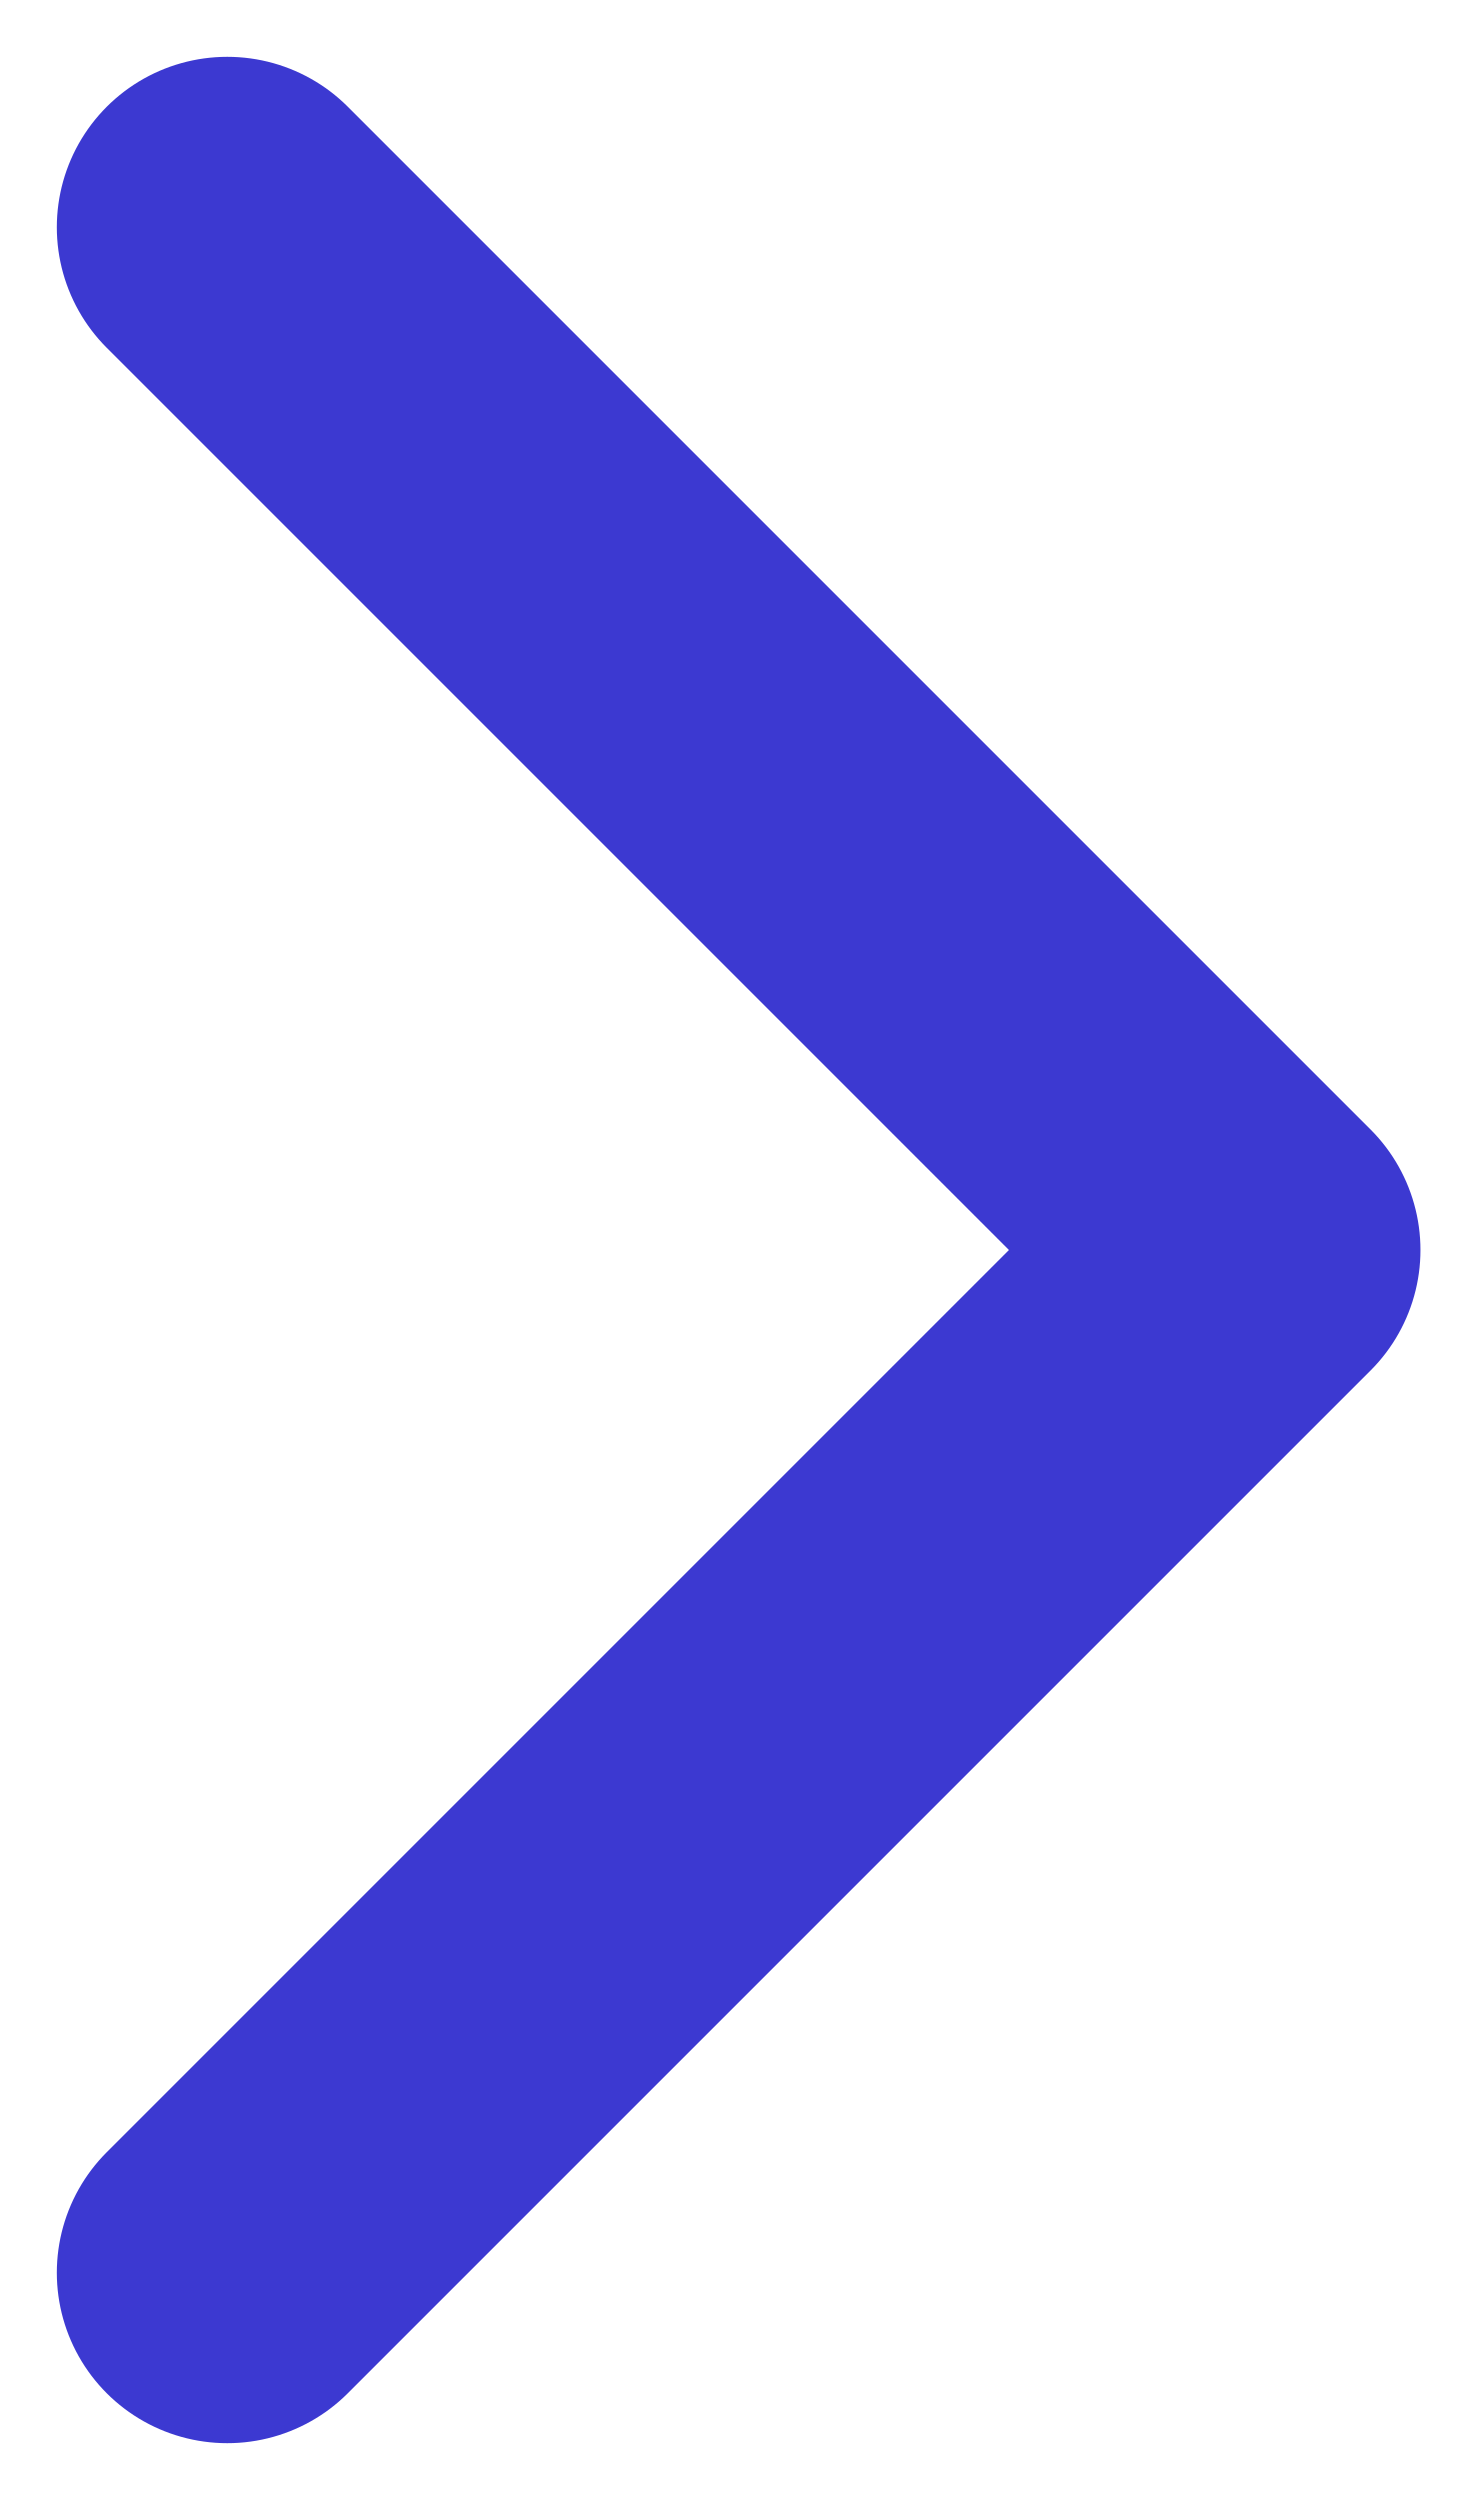
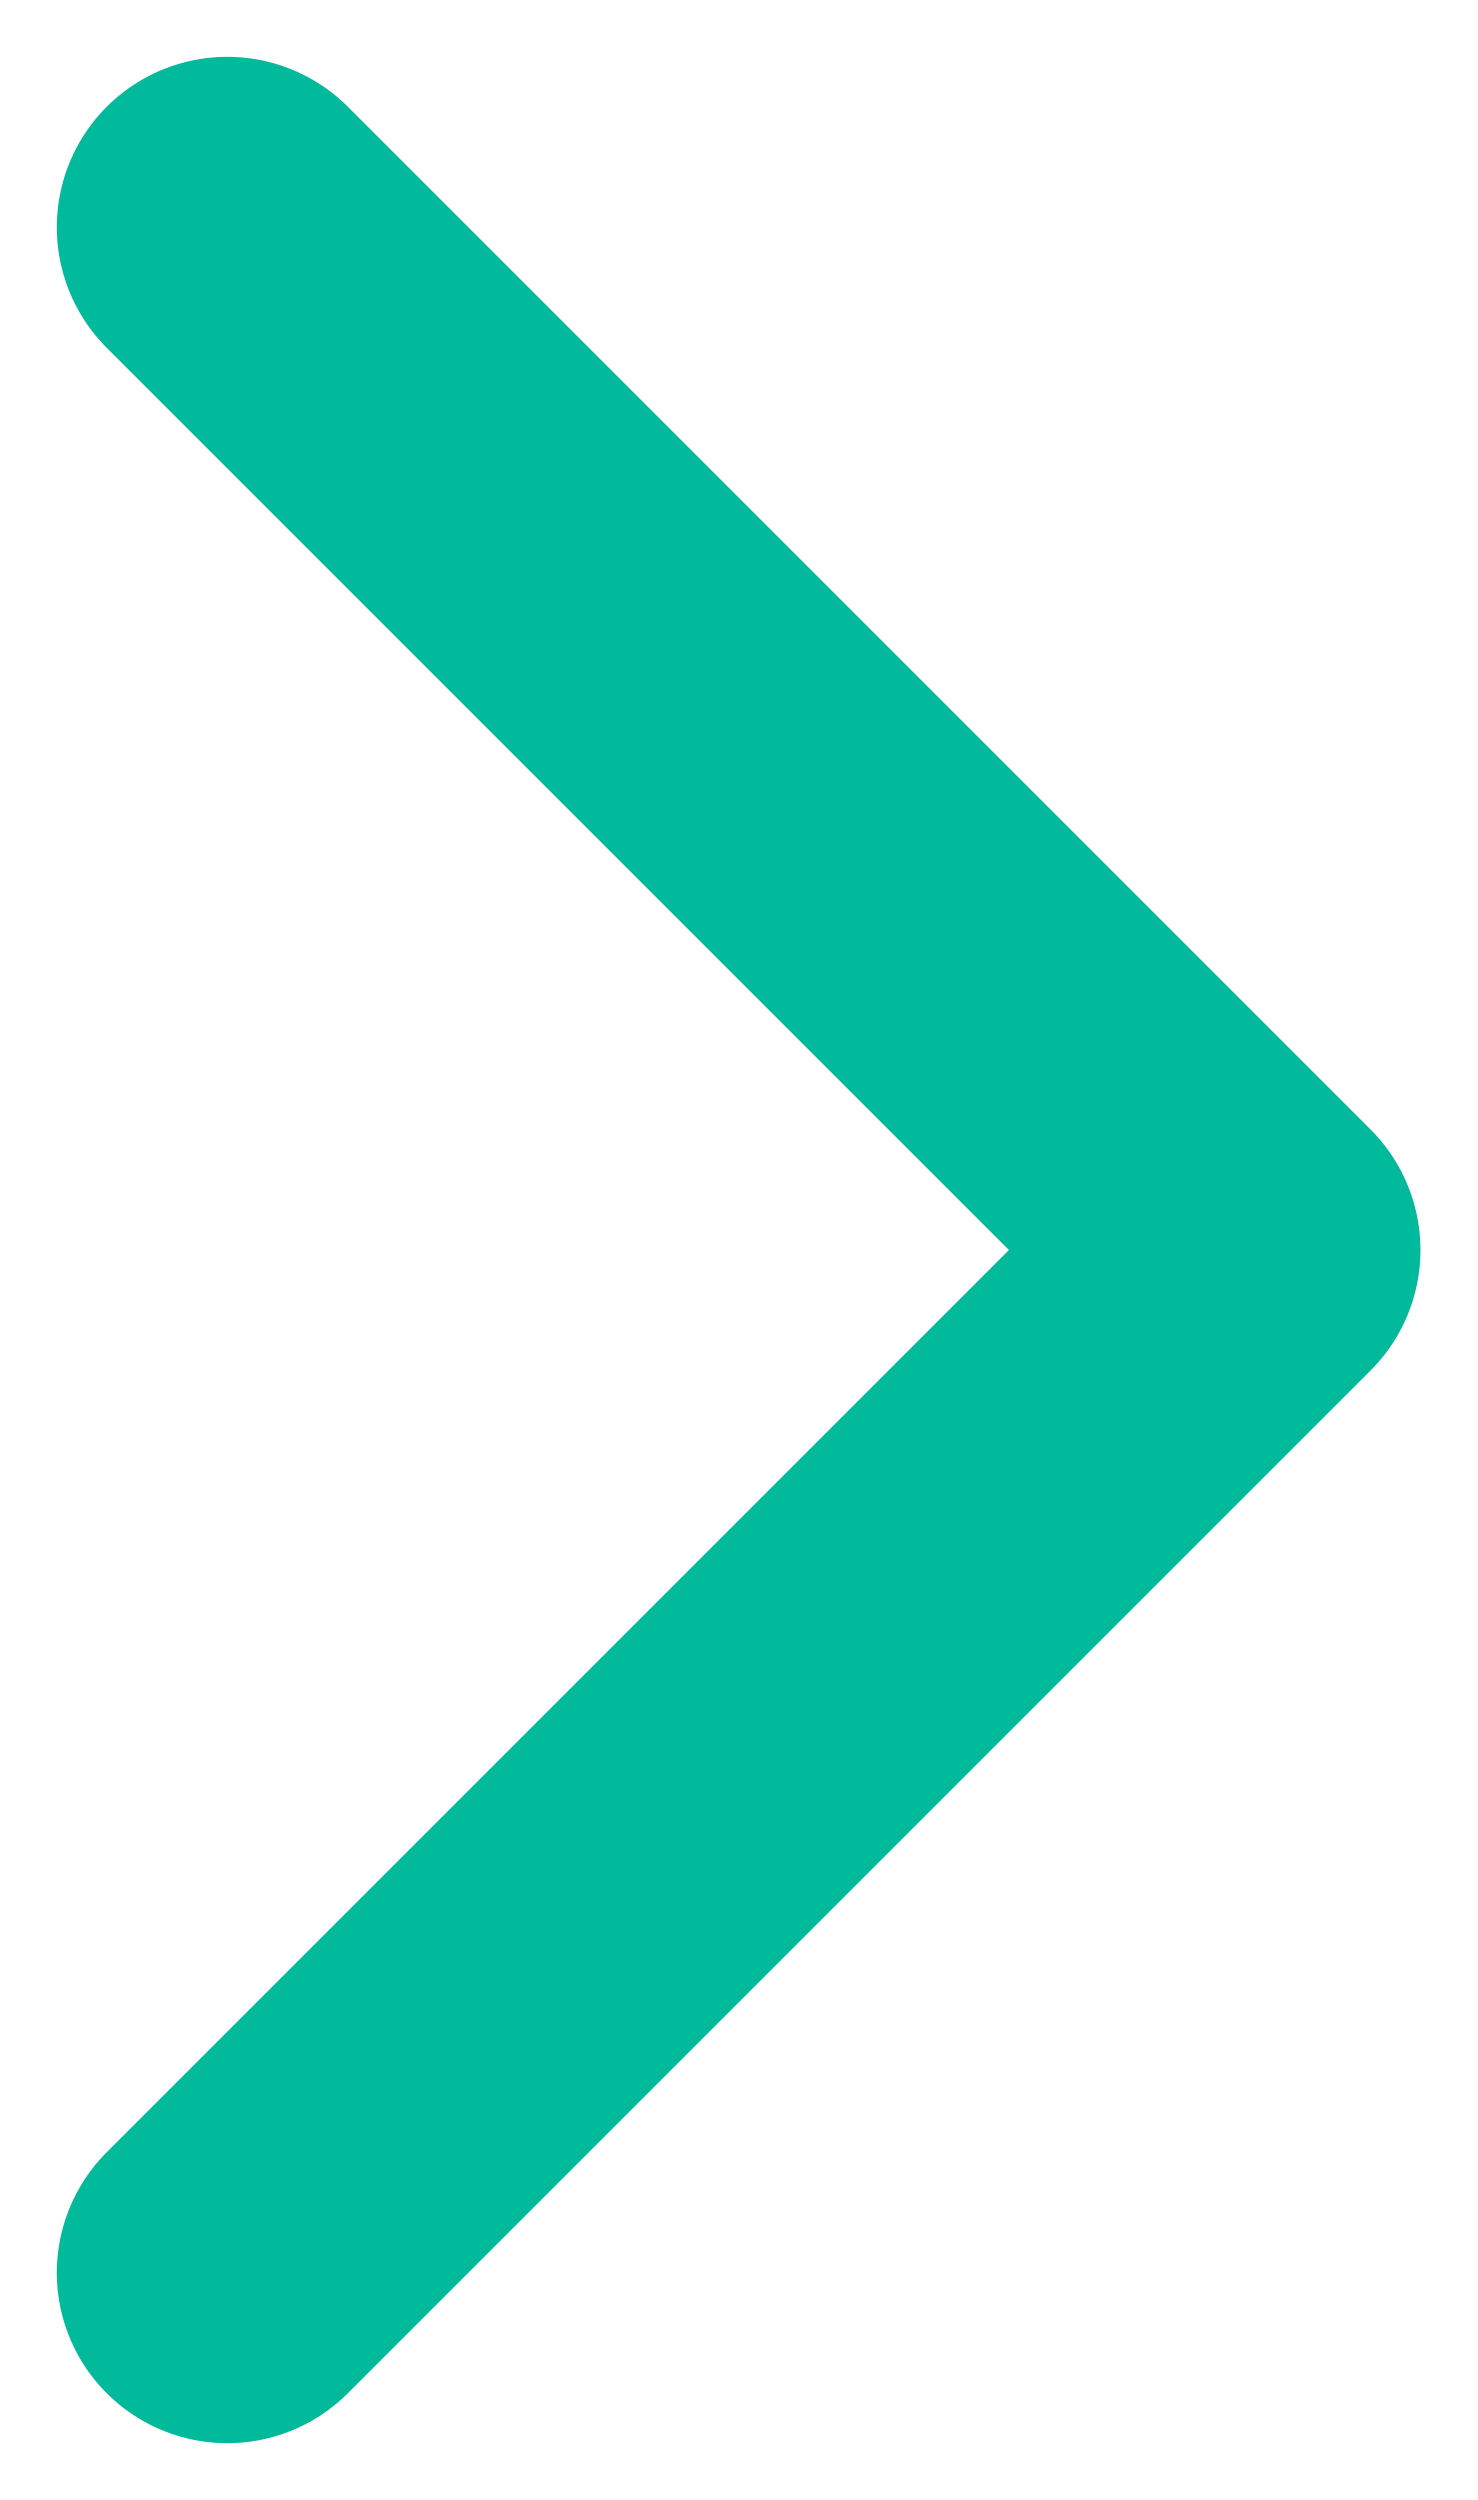
<svg xmlns="http://www.w3.org/2000/svg" width="13" height="22" viewBox="0 0 13 22" fill="none">
-   <path id="Vector" d="M2 2L11 11L2 20" stroke="#3C39D1" stroke-width="3" stroke-linecap="round" stroke-linejoin="round" />
+   <path d="M2 2L11 11L2 20" stroke="#00BA9B" stroke-width="3" stroke-linecap="round" stroke-linejoin="round" />
</svg>
